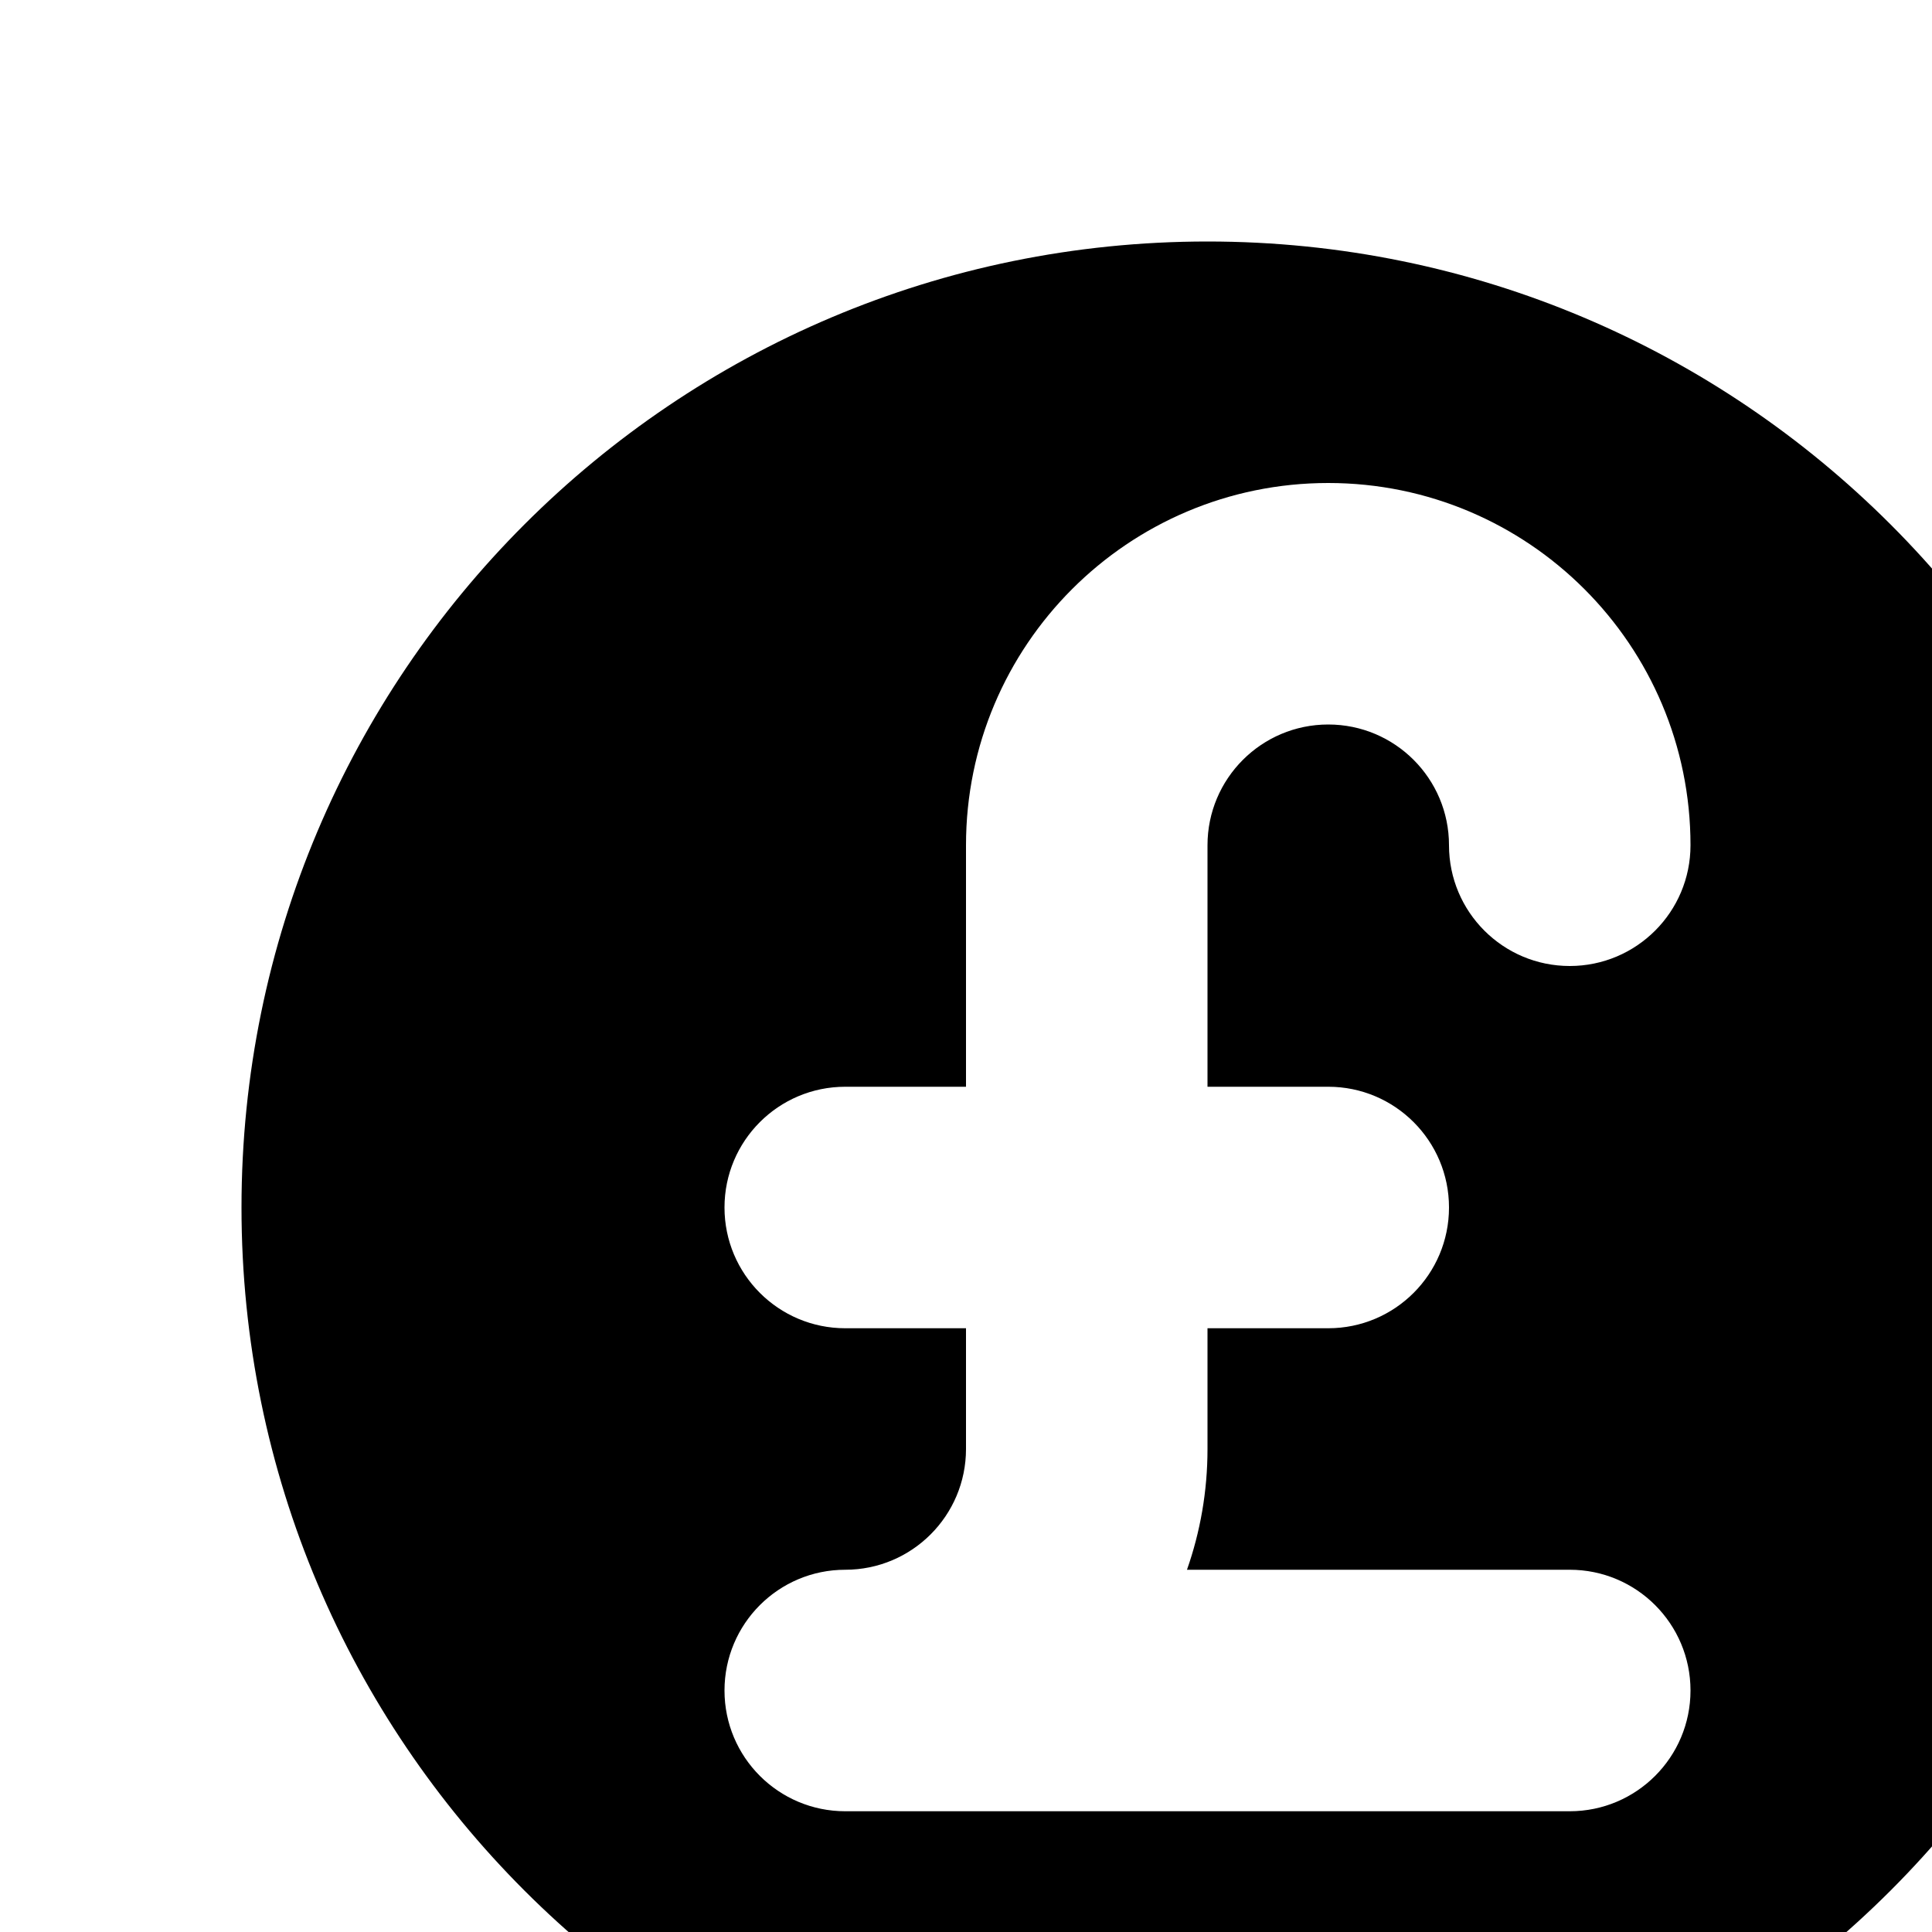
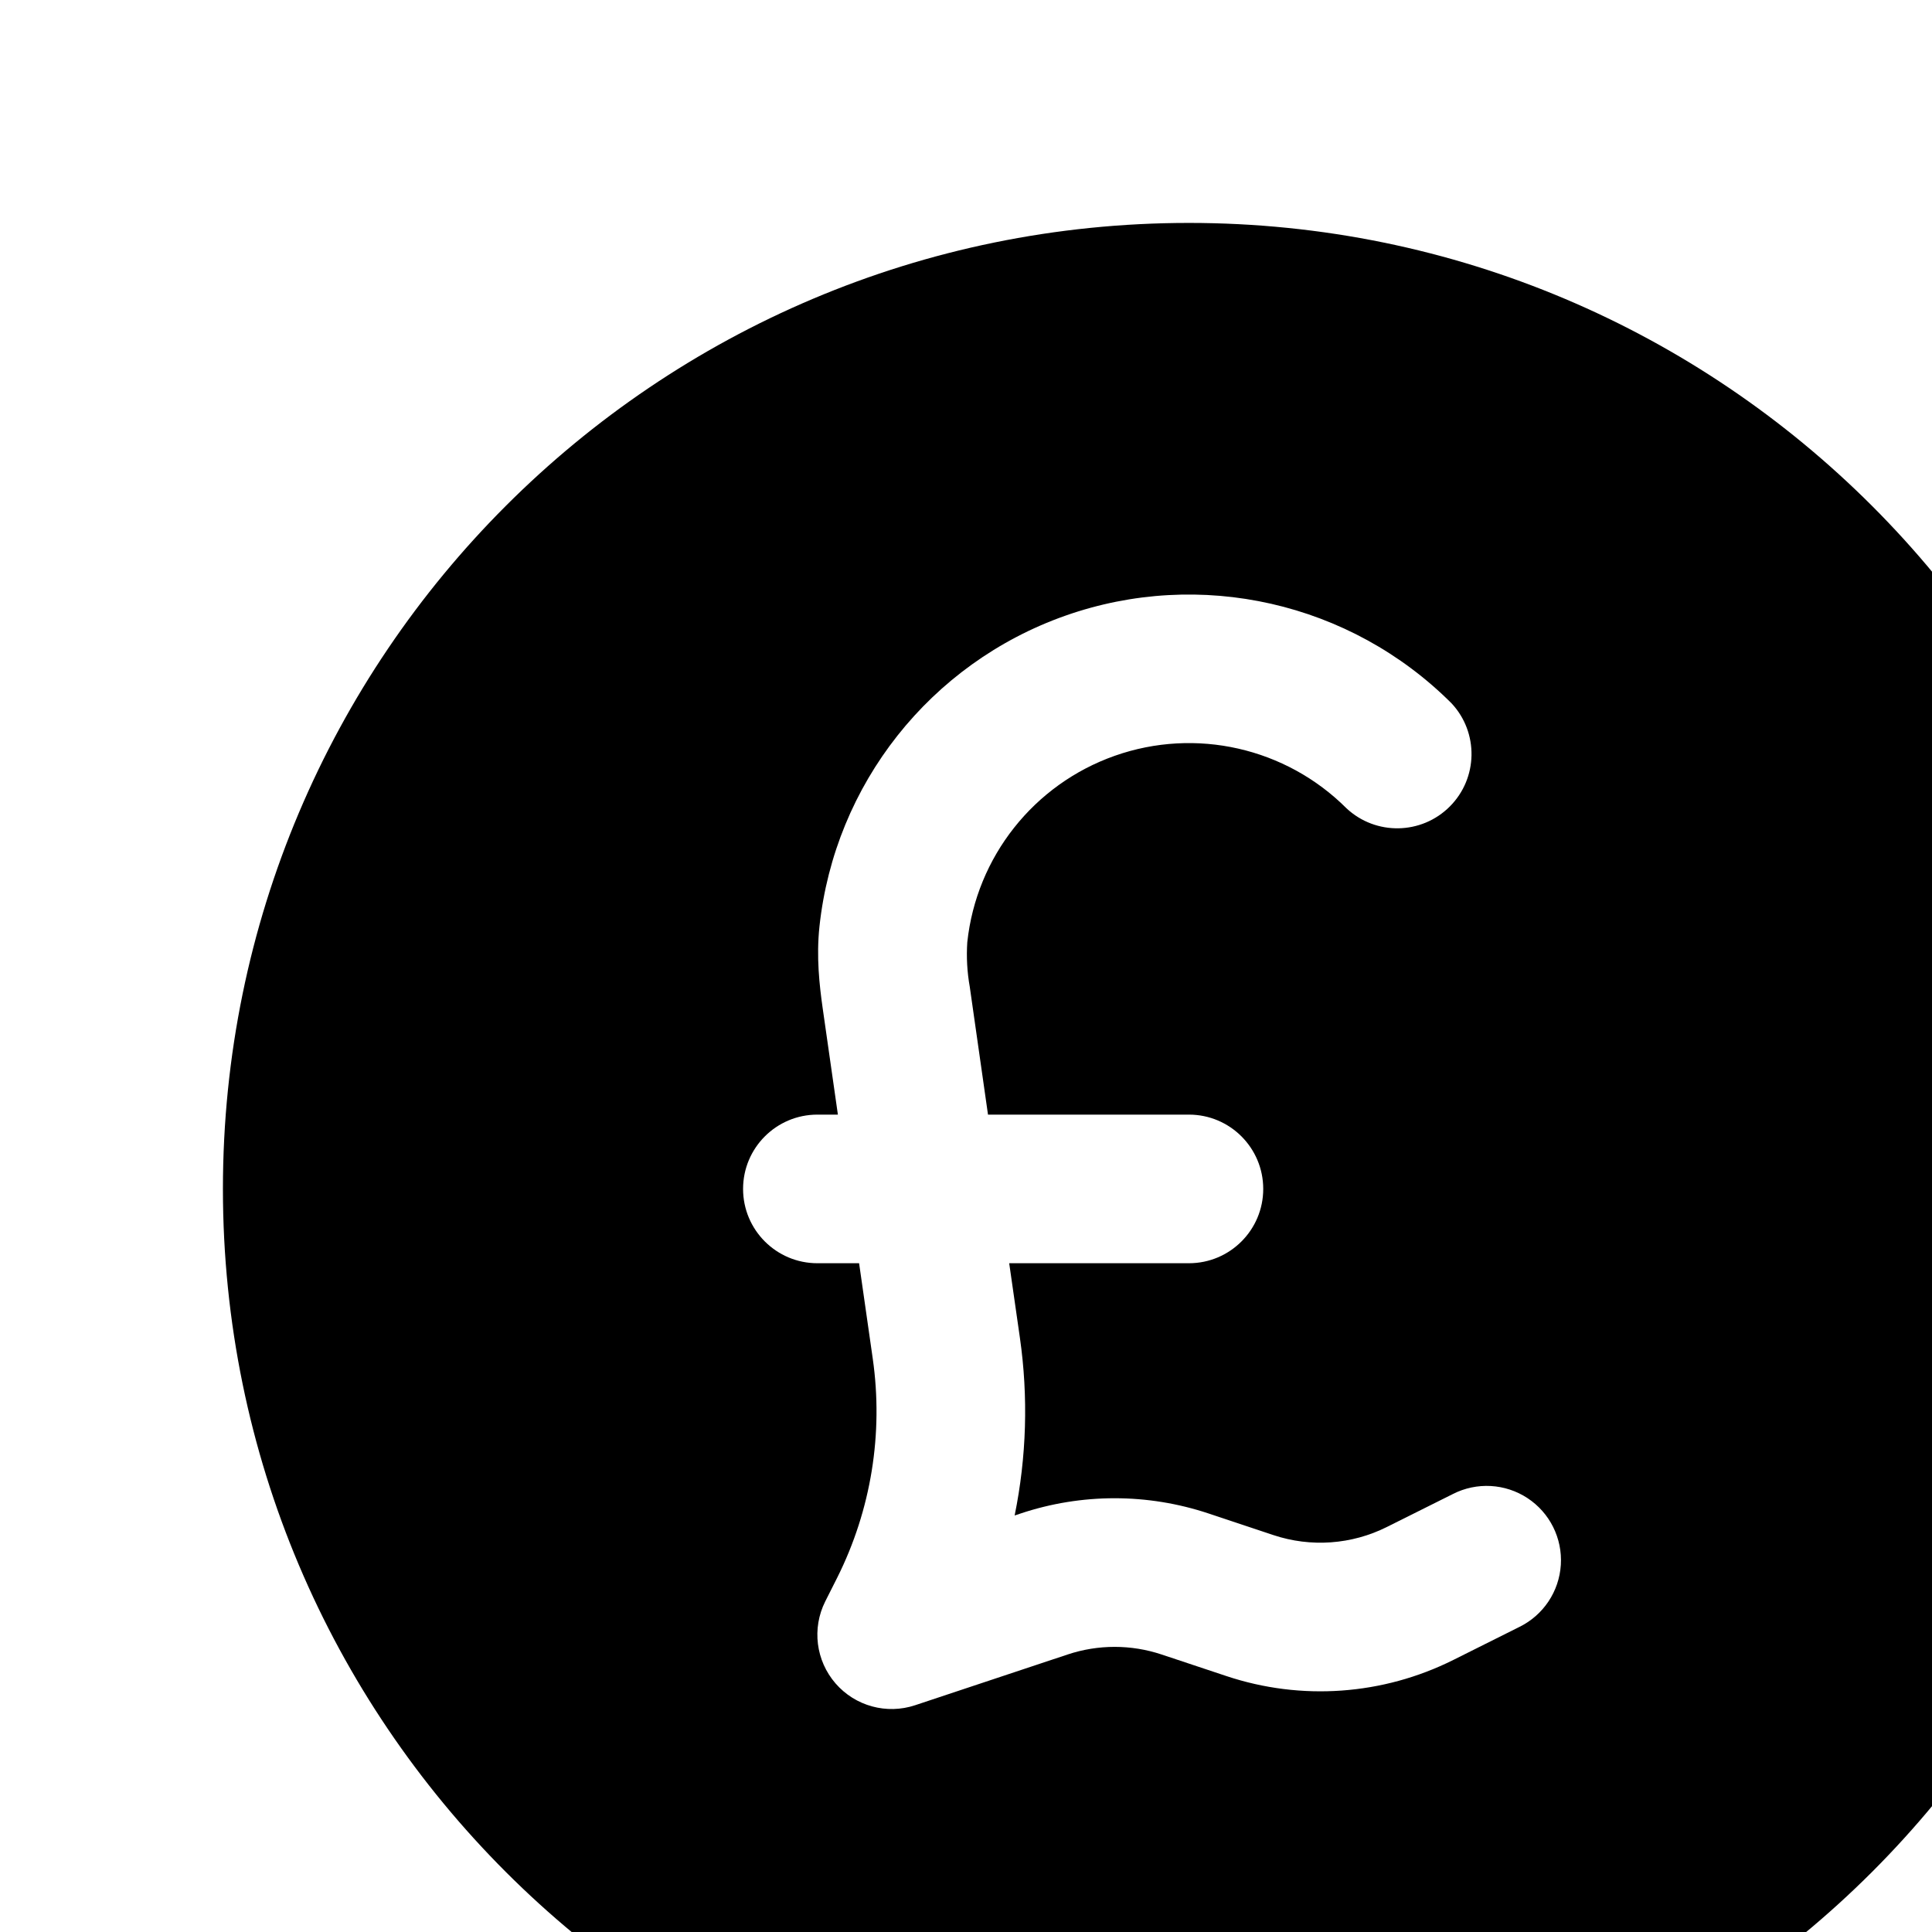
- <svg xmlns="http://www.w3.org/2000/svg" aria-hidden="true" fill="currentColor" id="icon-heroicons-currency-pound-solid" viewbox="0 0 20 20">
-   <path clip-rule="evenodd" d="M10 18a8 8 0 100-16 8 8 0 000 16zm1-14a3 3 0 00-3 3v2H7a1 1 0 000 2h1v1a1 1 0 01-1 1 1 1 0 100 2h6a1 1 0 100-2H9.83c.11-.313.17-.65.17-1v-1h1a1 1 0 100-2h-1V7a1 1 0 112 0 1 1 0 102 0 3 3 0 00-3-3z" fill-rule="evenodd">
+ <svg xmlns="http://www.w3.org/2000/svg" aria-hidden="true" fill="currentColor" id="icon-heroicons-currency-pound-solid" viewbox="0 0 24 24">
+   <path clip-rule="evenodd" d="M12 2.25c-5.385 0-9.75 4.365-9.75 9.75s4.365 9.75 9.75 9.75 9.75-4.365 9.75-9.75S17.385 2.25 12 2.25zM9.763 9.51a2.25 2.25 0 013.828-1.351.75.75 0 001.06-1.06 3.75 3.75 0 00-6.38 2.252c-.033.307 0 .595.032.822l.154 1.077H8.25a.75.75 0 000 1.5h.421l.138.964a3.75 3.75 0 01-.358 2.208l-.122.242a.75.75 0 00.908 1.047l1.539-.512a1.5 1.5 0 01.948 0l.655.218a3 3 0 002.29-.163l.666-.333a.75.75 0 10-.67-1.342l-.667.333a1.5 1.5 0 01-1.145.082l-.654-.218a3 3 0 00-1.898 0l-.06.02a5.25 5.25 0 00.053-1.794l-.108-.752H12a.75.75 0 000-1.5H9.972l-.184-1.29a1.863 1.863 0 01-.025-.45z" fill-rule="evenodd">
 </path>
</svg>
